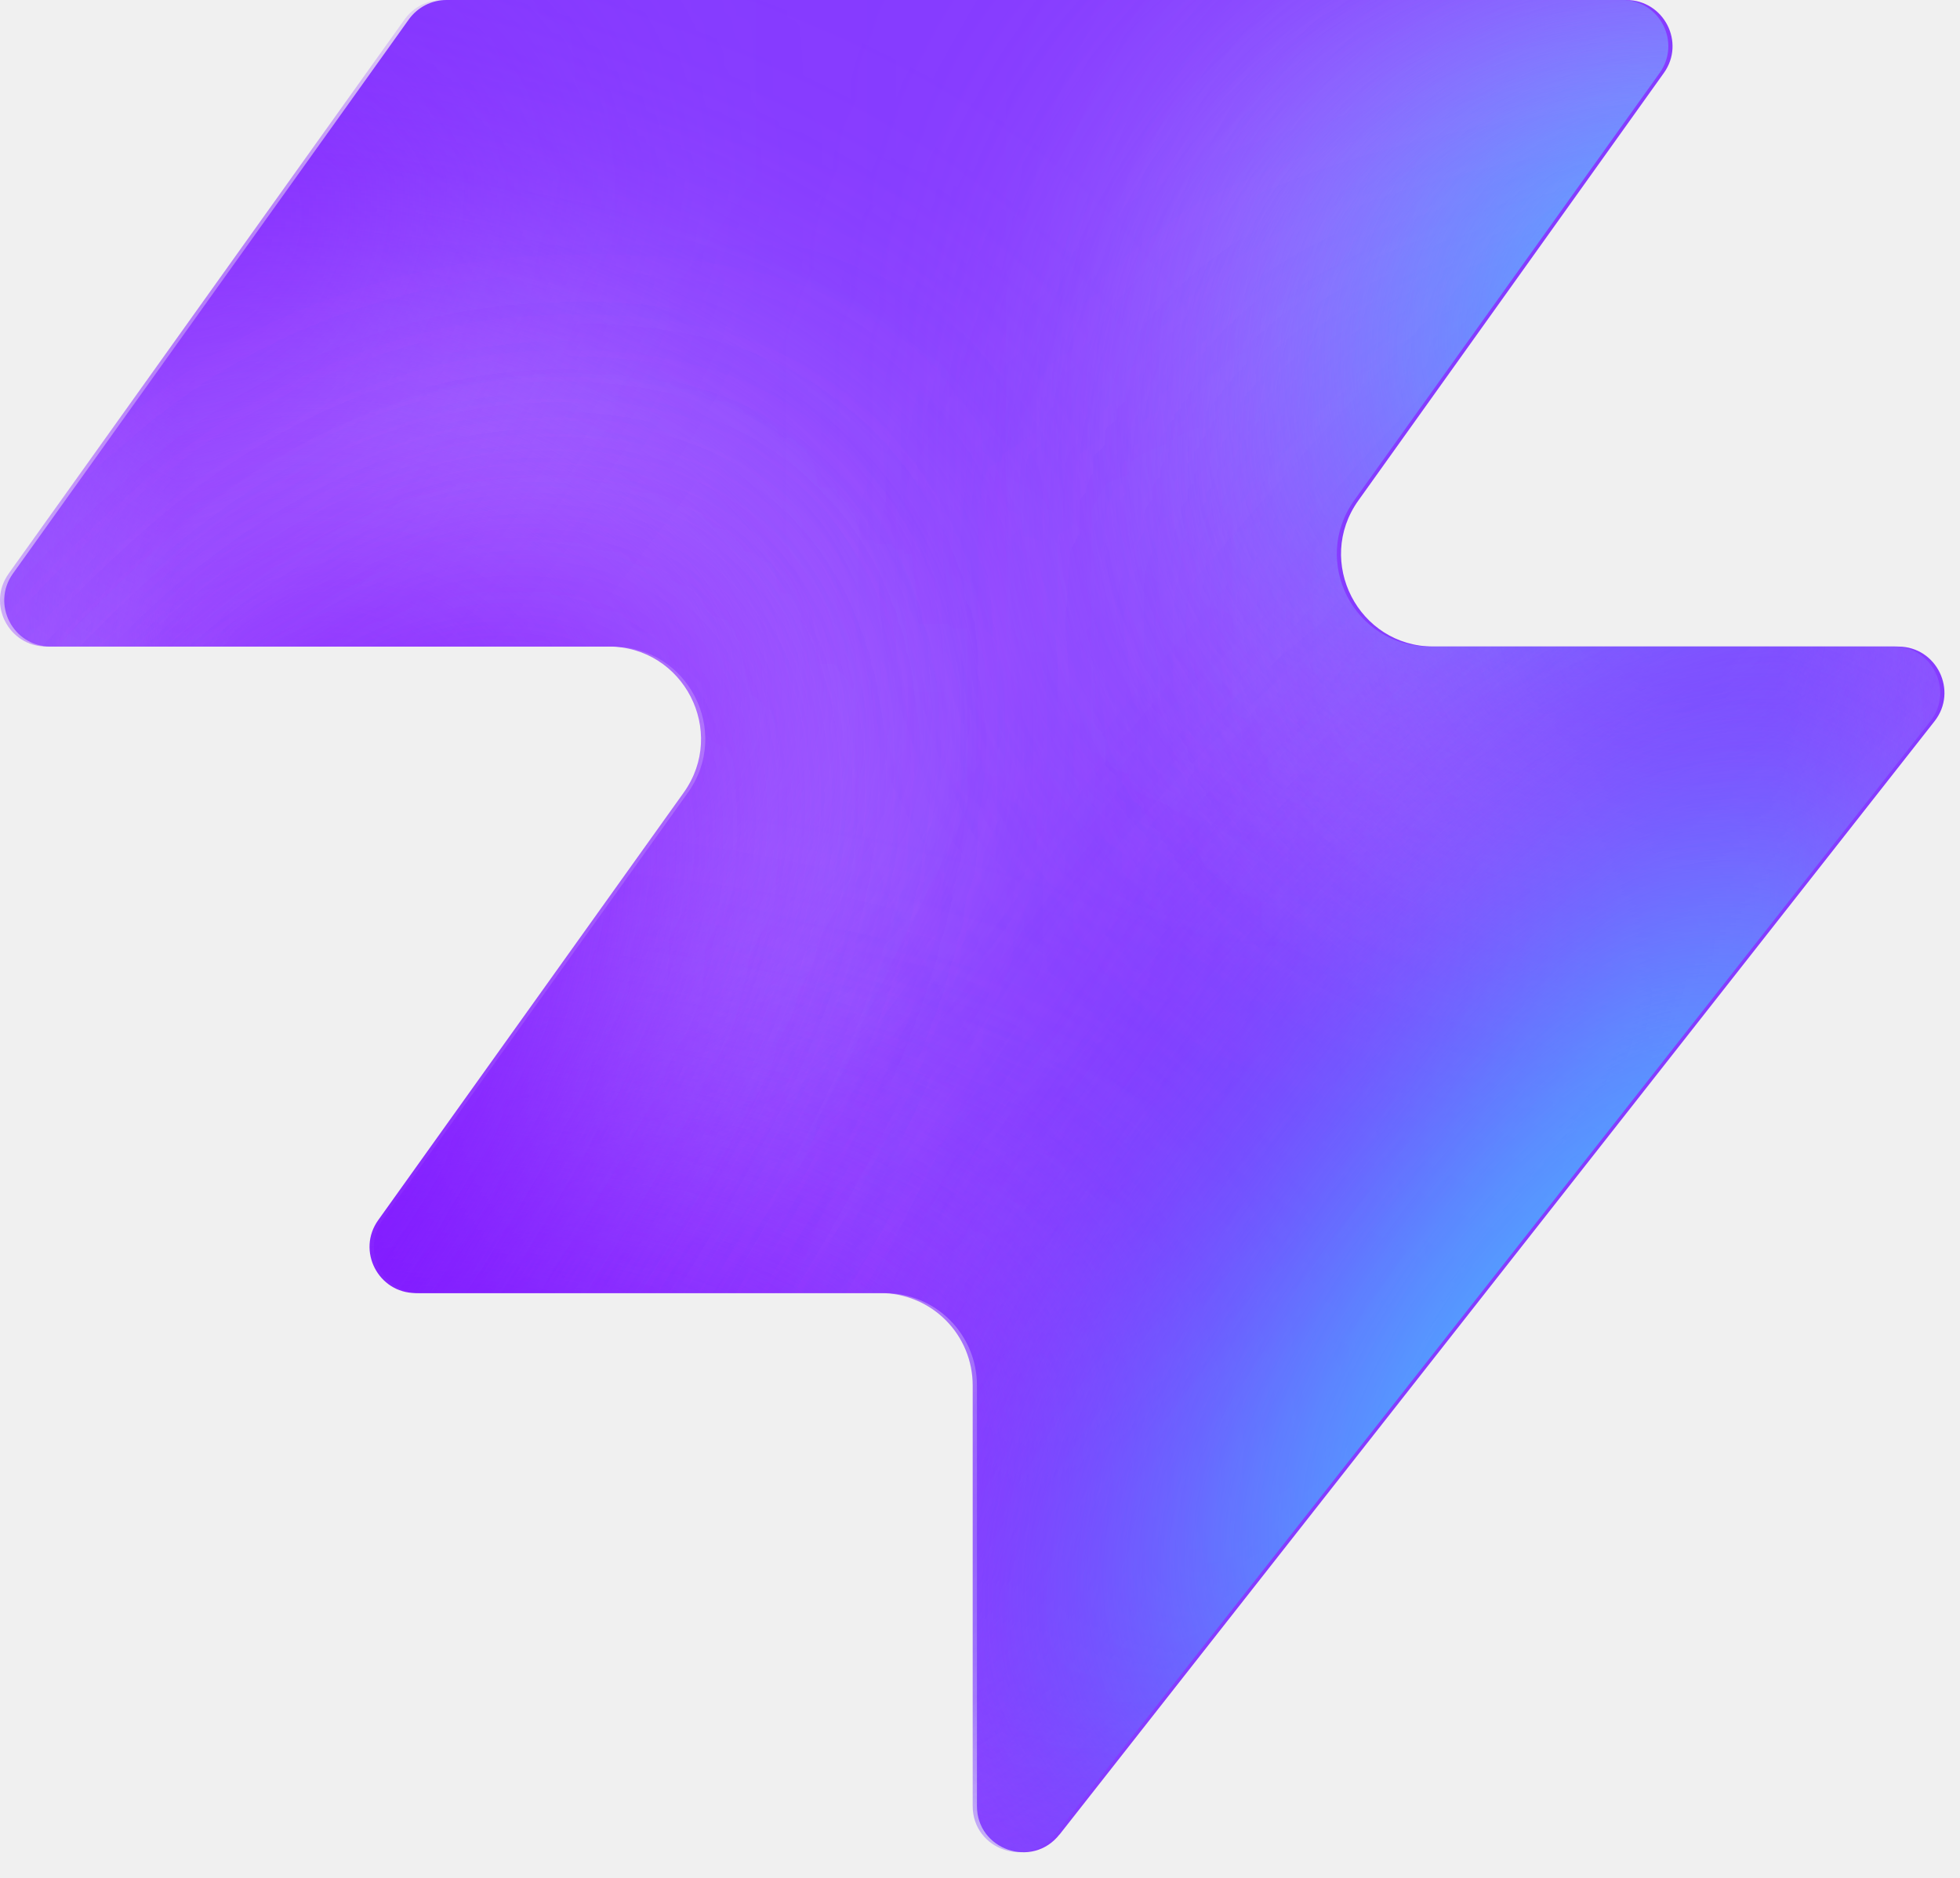
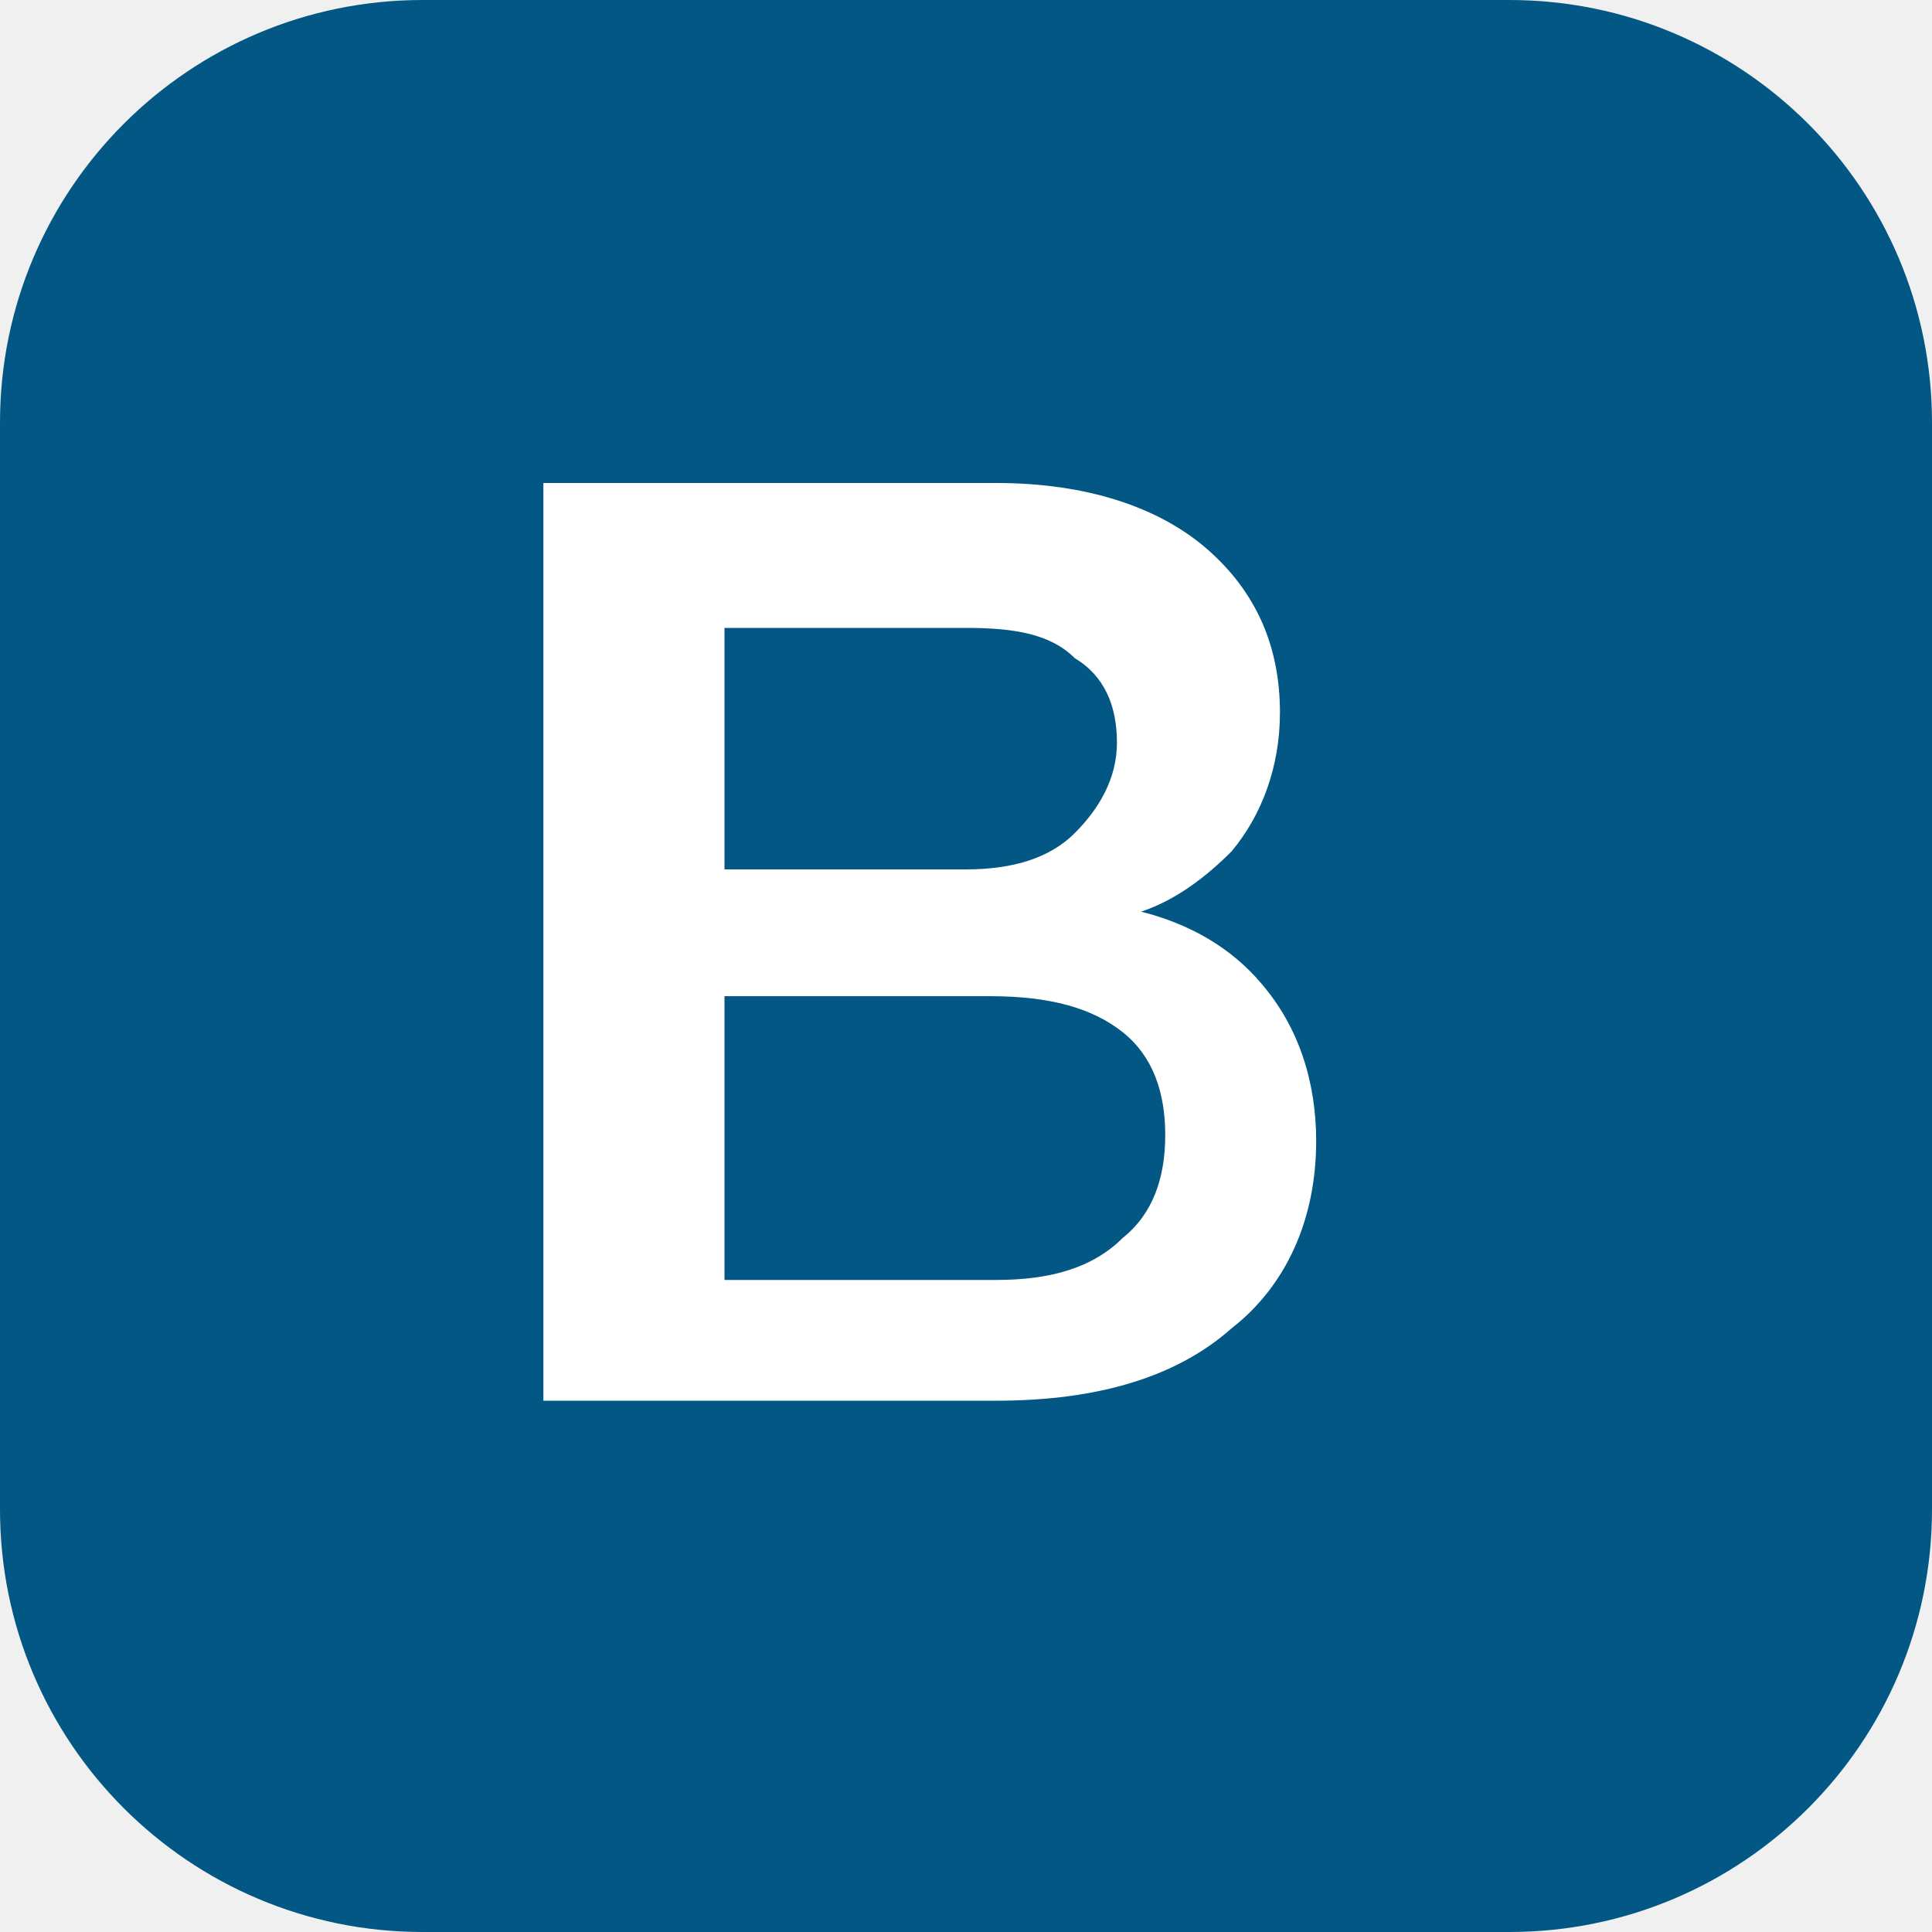
- <svg xmlns="http://www.w3.org/2000/svg" width="48" height="46" fill="none" viewBox="0 0 48 46">
-   <path fill="#863bff" d="M25.946 44.938c-.664.845-2.021.375-2.021-.698V33.937a2.26 2.26 0 0 0-2.262-2.262H10.287c-.92 0-1.456-1.04-.92-1.788l7.48-10.471c1.07-1.497 0-3.578-1.842-3.578H1.237c-.92 0-1.456-1.04-.92-1.788L10.013.474c.214-.297.556-.474.92-.474h28.894c.92 0 1.456 1.04.92 1.788l-7.48 10.471c-1.07 1.498 0 3.579 1.842 3.579h11.377c.943 0 1.473 1.088.89 1.83L25.947 44.94z" style="fill:#863bff;fill:color(display-p3 .525 .23 1);fill-opacity:1" />
-   <mask id="a" width="48" height="46" x="0" y="0" maskUnits="userSpaceOnUse" style="mask-type:alpha">
-     <path fill="#000" d="M25.842 44.938c-.664.844-2.021.375-2.021-.698V33.937a2.26 2.26 0 0 0-2.262-2.262H10.183c-.92 0-1.456-1.04-.92-1.788l7.48-10.471c1.07-1.498 0-3.579-1.842-3.579H1.133c-.92 0-1.456-1.04-.92-1.787L9.91.473c.214-.297.556-.474.92-.474h28.894c.92 0 1.456 1.04.92 1.788l-7.48 10.471c-1.07 1.498 0 3.578 1.842 3.578h11.377c.943 0 1.473 1.088.89 1.832L25.843 44.94z" style="fill:#000;fill-opacity:1" />
-   </mask>
-   <g mask="url(#a)">
-     <g filter="url(#b)">
-       <ellipse cx="5.508" cy="14.704" fill="#ede6ff" rx="5.508" ry="14.704" style="fill:#ede6ff;fill:color(display-p3 .927 .903 1);fill-opacity:1" transform="matrix(.00324 1 1 -.00324 -4.47 31.516)" />
-     </g>
-     <g filter="url(#c)">
-       <ellipse cx="10.399" cy="29.851" fill="#ede6ff" rx="10.399" ry="29.851" style="fill:#ede6ff;fill:color(display-p3 .927 .903 1);fill-opacity:1" transform="matrix(.00324 1 1 -.00324 -39.328 7.883)" />
-     </g>
-     <g filter="url(#d)">
-       <ellipse cx="5.508" cy="30.487" fill="#7e14ff" rx="5.508" ry="30.487" style="fill:#7e14ff;fill:color(display-p3 .492 .077 1);fill-opacity:1" transform="rotate(89.814 -25.913 -14.639)scale(1 -1)" />
-     </g>
-     <g filter="url(#e)">
-       <ellipse cx="5.508" cy="30.599" fill="#7e14ff" rx="5.508" ry="30.599" style="fill:#7e14ff;fill:color(display-p3 .492 .077 1);fill-opacity:1" transform="rotate(89.814 -32.644 -3.334)scale(1 -1)" />
-     </g>
-     <g filter="url(#f)">
-       <ellipse cx="5.508" cy="30.599" fill="#7e14ff" rx="5.508" ry="30.599" style="fill:#7e14ff;fill:color(display-p3 .492 .077 1);fill-opacity:1" transform="matrix(.00324 1 1 -.00324 -34.34 30.47)" />
-     </g>
-     <g filter="url(#g)">
-       <ellipse cx="14.072" cy="22.078" fill="#ede6ff" rx="14.072" ry="22.078" style="fill:#ede6ff;fill:color(display-p3 .927 .903 1);fill-opacity:1" transform="rotate(93.35 24.506 48.493)scale(-1 1)" />
-     </g>
-     <g filter="url(#h)">
-       <ellipse cx="3.47" cy="21.501" fill="#7e14ff" rx="3.47" ry="21.501" style="fill:#7e14ff;fill:color(display-p3 .492 .077 1);fill-opacity:1" transform="rotate(89.009 28.708 47.59)scale(-1 1)" />
-     </g>
-     <g filter="url(#i)">
-       <ellipse cx="3.47" cy="21.501" fill="#7e14ff" rx="3.47" ry="21.501" style="fill:#7e14ff;fill:color(display-p3 .492 .077 1);fill-opacity:1" transform="rotate(89.009 28.708 47.59)scale(-1 1)" />
-     </g>
-     <g filter="url(#j)">
-       <ellipse cx=".387" cy="8.972" fill="#7e14ff" rx="4.407" ry="29.108" style="fill:#7e14ff;fill:color(display-p3 .492 .077 1);fill-opacity:1" transform="rotate(39.51 .387 8.972)" />
-     </g>
-     <g filter="url(#k)">
-       <ellipse cx="47.523" cy="-6.092" fill="#7e14ff" rx="4.407" ry="29.108" style="fill:#7e14ff;fill:color(display-p3 .492 .077 1);fill-opacity:1" transform="rotate(37.892 47.523 -6.092)" />
-     </g>
-     <g filter="url(#l)">
-       <ellipse cx="41.412" cy="6.333" fill="#47bfff" rx="5.971" ry="9.665" style="fill:#47bfff;fill:color(display-p3 .28 .748 1);fill-opacity:1" transform="rotate(37.892 41.412 6.333)" />
-     </g>
-     <g filter="url(#m)">
-       <ellipse cx="-1.879" cy="38.332" fill="#7e14ff" rx="4.407" ry="29.108" style="fill:#7e14ff;fill:color(display-p3 .492 .077 1);fill-opacity:1" transform="rotate(37.892 -1.88 38.332)" />
-     </g>
-     <g filter="url(#n)">
-       <ellipse cx="-1.879" cy="38.332" fill="#7e14ff" rx="4.407" ry="29.108" style="fill:#7e14ff;fill:color(display-p3 .492 .077 1);fill-opacity:1" transform="rotate(37.892 -1.88 38.332)" />
-     </g>
-     <g filter="url(#o)">
-       <ellipse cx="35.651" cy="29.907" fill="#7e14ff" rx="4.407" ry="29.108" style="fill:#7e14ff;fill:color(display-p3 .492 .077 1);fill-opacity:1" transform="rotate(37.892 35.651 29.907)" />
-     </g>
-     <g filter="url(#p)">
-       <ellipse cx="38.418" cy="32.4" fill="#47bfff" rx="5.971" ry="15.297" style="fill:#47bfff;fill:color(display-p3 .28 .748 1);fill-opacity:1" transform="rotate(37.892 38.418 32.4)" />
-     </g>
-   </g>
-   <defs>
-     <filter id="b" width="60.045" height="41.654" x="-19.77" y="16.149" color-interpolation-filters="sRGB" filterUnits="userSpaceOnUse">
-       <feFlood flood-opacity="0" result="BackgroundImageFix" />
-       <feBlend in="SourceGraphic" in2="BackgroundImageFix" result="shape" />
-       <feGaussianBlur result="effect1_foregroundBlur_2002_17158" stdDeviation="7.659" />
-     </filter>
-     <filter id="c" width="90.34" height="51.437" x="-54.613" y="-7.533" color-interpolation-filters="sRGB" filterUnits="userSpaceOnUse">
-       <feFlood flood-opacity="0" result="BackgroundImageFix" />
-       <feBlend in="SourceGraphic" in2="BackgroundImageFix" result="shape" />
-       <feGaussianBlur result="effect1_foregroundBlur_2002_17158" stdDeviation="7.659" />
-     </filter>
-     <filter id="d" width="79.355" height="29.4" x="-49.64" y="2.03" color-interpolation-filters="sRGB" filterUnits="userSpaceOnUse">
-       <feFlood flood-opacity="0" result="BackgroundImageFix" />
-       <feBlend in="SourceGraphic" in2="BackgroundImageFix" result="shape" />
-       <feGaussianBlur result="effect1_foregroundBlur_2002_17158" stdDeviation="4.596" />
-     </filter>
-     <filter id="e" width="79.579" height="29.4" x="-45.045" y="20.029" color-interpolation-filters="sRGB" filterUnits="userSpaceOnUse">
-       <feFlood flood-opacity="0" result="BackgroundImageFix" />
-       <feBlend in="SourceGraphic" in2="BackgroundImageFix" result="shape" />
-       <feGaussianBlur result="effect1_foregroundBlur_2002_17158" stdDeviation="4.596" />
-     </filter>
-     <filter id="f" width="79.579" height="29.4" x="-43.513" y="21.178" color-interpolation-filters="sRGB" filterUnits="userSpaceOnUse">
-       <feFlood flood-opacity="0" result="BackgroundImageFix" />
-       <feBlend in="SourceGraphic" in2="BackgroundImageFix" result="shape" />
-       <feGaussianBlur result="effect1_foregroundBlur_2002_17158" stdDeviation="4.596" />
-     </filter>
-     <filter id="g" width="74.749" height="58.852" x="15.756" y="-17.901" color-interpolation-filters="sRGB" filterUnits="userSpaceOnUse">
-       <feFlood flood-opacity="0" result="BackgroundImageFix" />
-       <feBlend in="SourceGraphic" in2="BackgroundImageFix" result="shape" />
-       <feGaussianBlur result="effect1_foregroundBlur_2002_17158" stdDeviation="7.659" />
-     </filter>
-     <filter id="h" width="61.377" height="25.362" x="23.548" y="2.284" color-interpolation-filters="sRGB" filterUnits="userSpaceOnUse">
-       <feFlood flood-opacity="0" result="BackgroundImageFix" />
-       <feBlend in="SourceGraphic" in2="BackgroundImageFix" result="shape" />
-       <feGaussianBlur result="effect1_foregroundBlur_2002_17158" stdDeviation="4.596" />
-     </filter>
-     <filter id="i" width="61.377" height="25.362" x="23.548" y="2.284" color-interpolation-filters="sRGB" filterUnits="userSpaceOnUse">
-       <feFlood flood-opacity="0" result="BackgroundImageFix" />
-       <feBlend in="SourceGraphic" in2="BackgroundImageFix" result="shape" />
-       <feGaussianBlur result="effect1_foregroundBlur_2002_17158" stdDeviation="4.596" />
-     </filter>
-     <filter id="j" width="56.045" height="63.649" x="-27.636" y="-22.853" color-interpolation-filters="sRGB" filterUnits="userSpaceOnUse">
-       <feFlood flood-opacity="0" result="BackgroundImageFix" />
-       <feBlend in="SourceGraphic" in2="BackgroundImageFix" result="shape" />
-       <feGaussianBlur result="effect1_foregroundBlur_2002_17158" stdDeviation="4.596" />
-     </filter>
-     <filter id="k" width="54.814" height="64.646" x="20.116" y="-38.415" color-interpolation-filters="sRGB" filterUnits="userSpaceOnUse">
-       <feFlood flood-opacity="0" result="BackgroundImageFix" />
-       <feBlend in="SourceGraphic" in2="BackgroundImageFix" result="shape" />
-       <feGaussianBlur result="effect1_foregroundBlur_2002_17158" stdDeviation="4.596" />
-     </filter>
-     <filter id="l" width="33.541" height="35.313" x="24.641" y="-11.323" color-interpolation-filters="sRGB" filterUnits="userSpaceOnUse">
-       <feFlood flood-opacity="0" result="BackgroundImageFix" />
-       <feBlend in="SourceGraphic" in2="BackgroundImageFix" result="shape" />
-       <feGaussianBlur result="effect1_foregroundBlur_2002_17158" stdDeviation="4.596" />
-     </filter>
-     <filter id="m" width="54.814" height="64.646" x="-29.286" y="6.009" color-interpolation-filters="sRGB" filterUnits="userSpaceOnUse">
-       <feFlood flood-opacity="0" result="BackgroundImageFix" />
-       <feBlend in="SourceGraphic" in2="BackgroundImageFix" result="shape" />
-       <feGaussianBlur result="effect1_foregroundBlur_2002_17158" stdDeviation="4.596" />
-     </filter>
-     <filter id="n" width="54.814" height="64.646" x="-29.286" y="6.009" color-interpolation-filters="sRGB" filterUnits="userSpaceOnUse">
-       <feFlood flood-opacity="0" result="BackgroundImageFix" />
-       <feBlend in="SourceGraphic" in2="BackgroundImageFix" result="shape" />
-       <feGaussianBlur result="effect1_foregroundBlur_2002_17158" stdDeviation="4.596" />
-     </filter>
-     <filter id="o" width="54.814" height="64.646" x="8.244" y="-2.416" color-interpolation-filters="sRGB" filterUnits="userSpaceOnUse">
-       <feFlood flood-opacity="0" result="BackgroundImageFix" />
-       <feBlend in="SourceGraphic" in2="BackgroundImageFix" result="shape" />
-       <feGaussianBlur result="effect1_foregroundBlur_2002_17158" stdDeviation="4.596" />
-     </filter>
-     <filter id="p" width="39.409" height="43.623" x="18.713" y="10.588" color-interpolation-filters="sRGB" filterUnits="userSpaceOnUse">
-       <feFlood flood-opacity="0" result="BackgroundImageFix" />
-       <feBlend in="SourceGraphic" in2="BackgroundImageFix" result="shape" />
-       <feGaussianBlur result="effect1_foregroundBlur_2002_17158" stdDeviation="4.596" />
-     </filter>
-   </defs>
+ <svg xmlns="http://www.w3.org/2000/svg" viewBox="0 0 32 32">
+   <rect width="32" height="32" rx="7" fill="#025785" />
+   <path d="M9 8h7.5c1.5 0 2.7.4 3.5 1.1.8.7 1.2 1.6 1.2 2.7 0 .9-.3 1.7-.8 2.3-.4.4-.9.8-1.5 1 .8.2 1.5.6 2 1.2.6.7.9 1.6.9 2.6 0 1.3-.5 2.4-1.4 3.1-.9.8-2.2 1.2-3.9 1.2H9V8zm3 2.4v4h4c.8 0 1.4-.2 1.8-.6.4-.4.7-.9.7-1.5 0-.6-.2-1.1-.7-1.4-.4-.4-1-.5-1.8-.5H12zm0 6.3v4.5h4.5c.9 0 1.6-.2 2.1-.7.5-.4.7-1 .7-1.7 0-.7-.2-1.3-.7-1.7-.5-.4-1.2-.6-2.2-.6H12z" fill="white" />
</svg>
